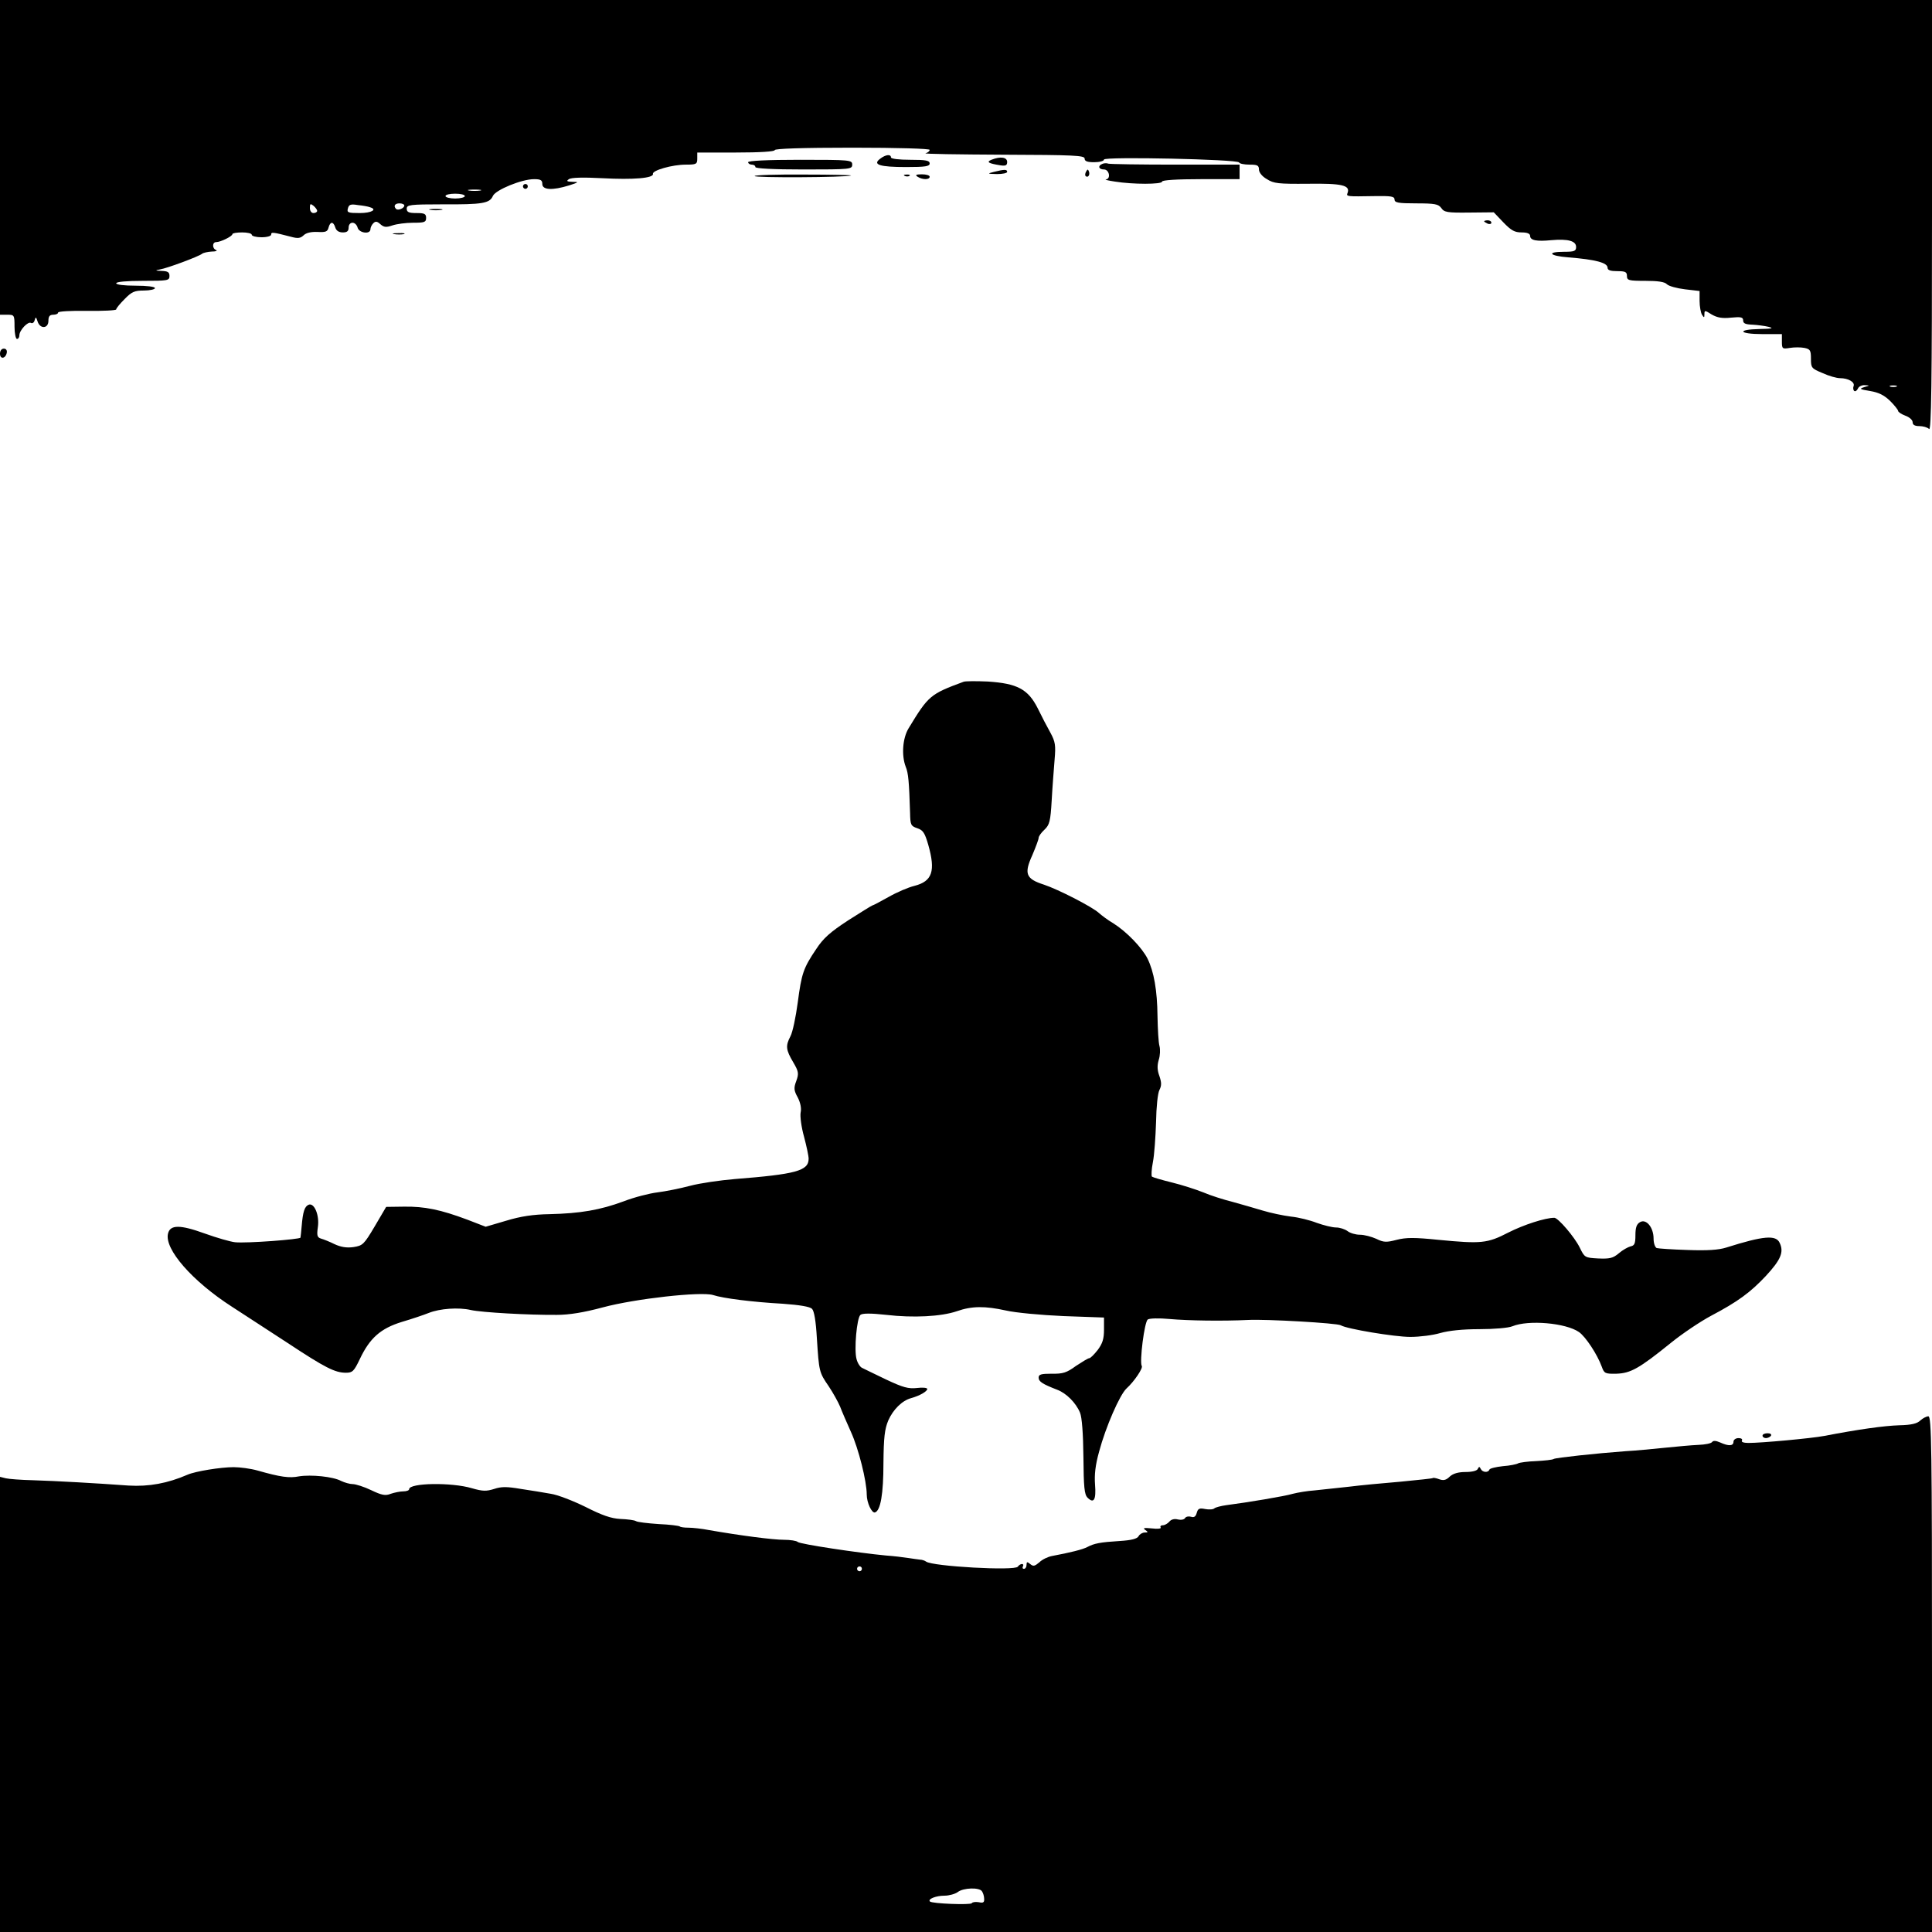
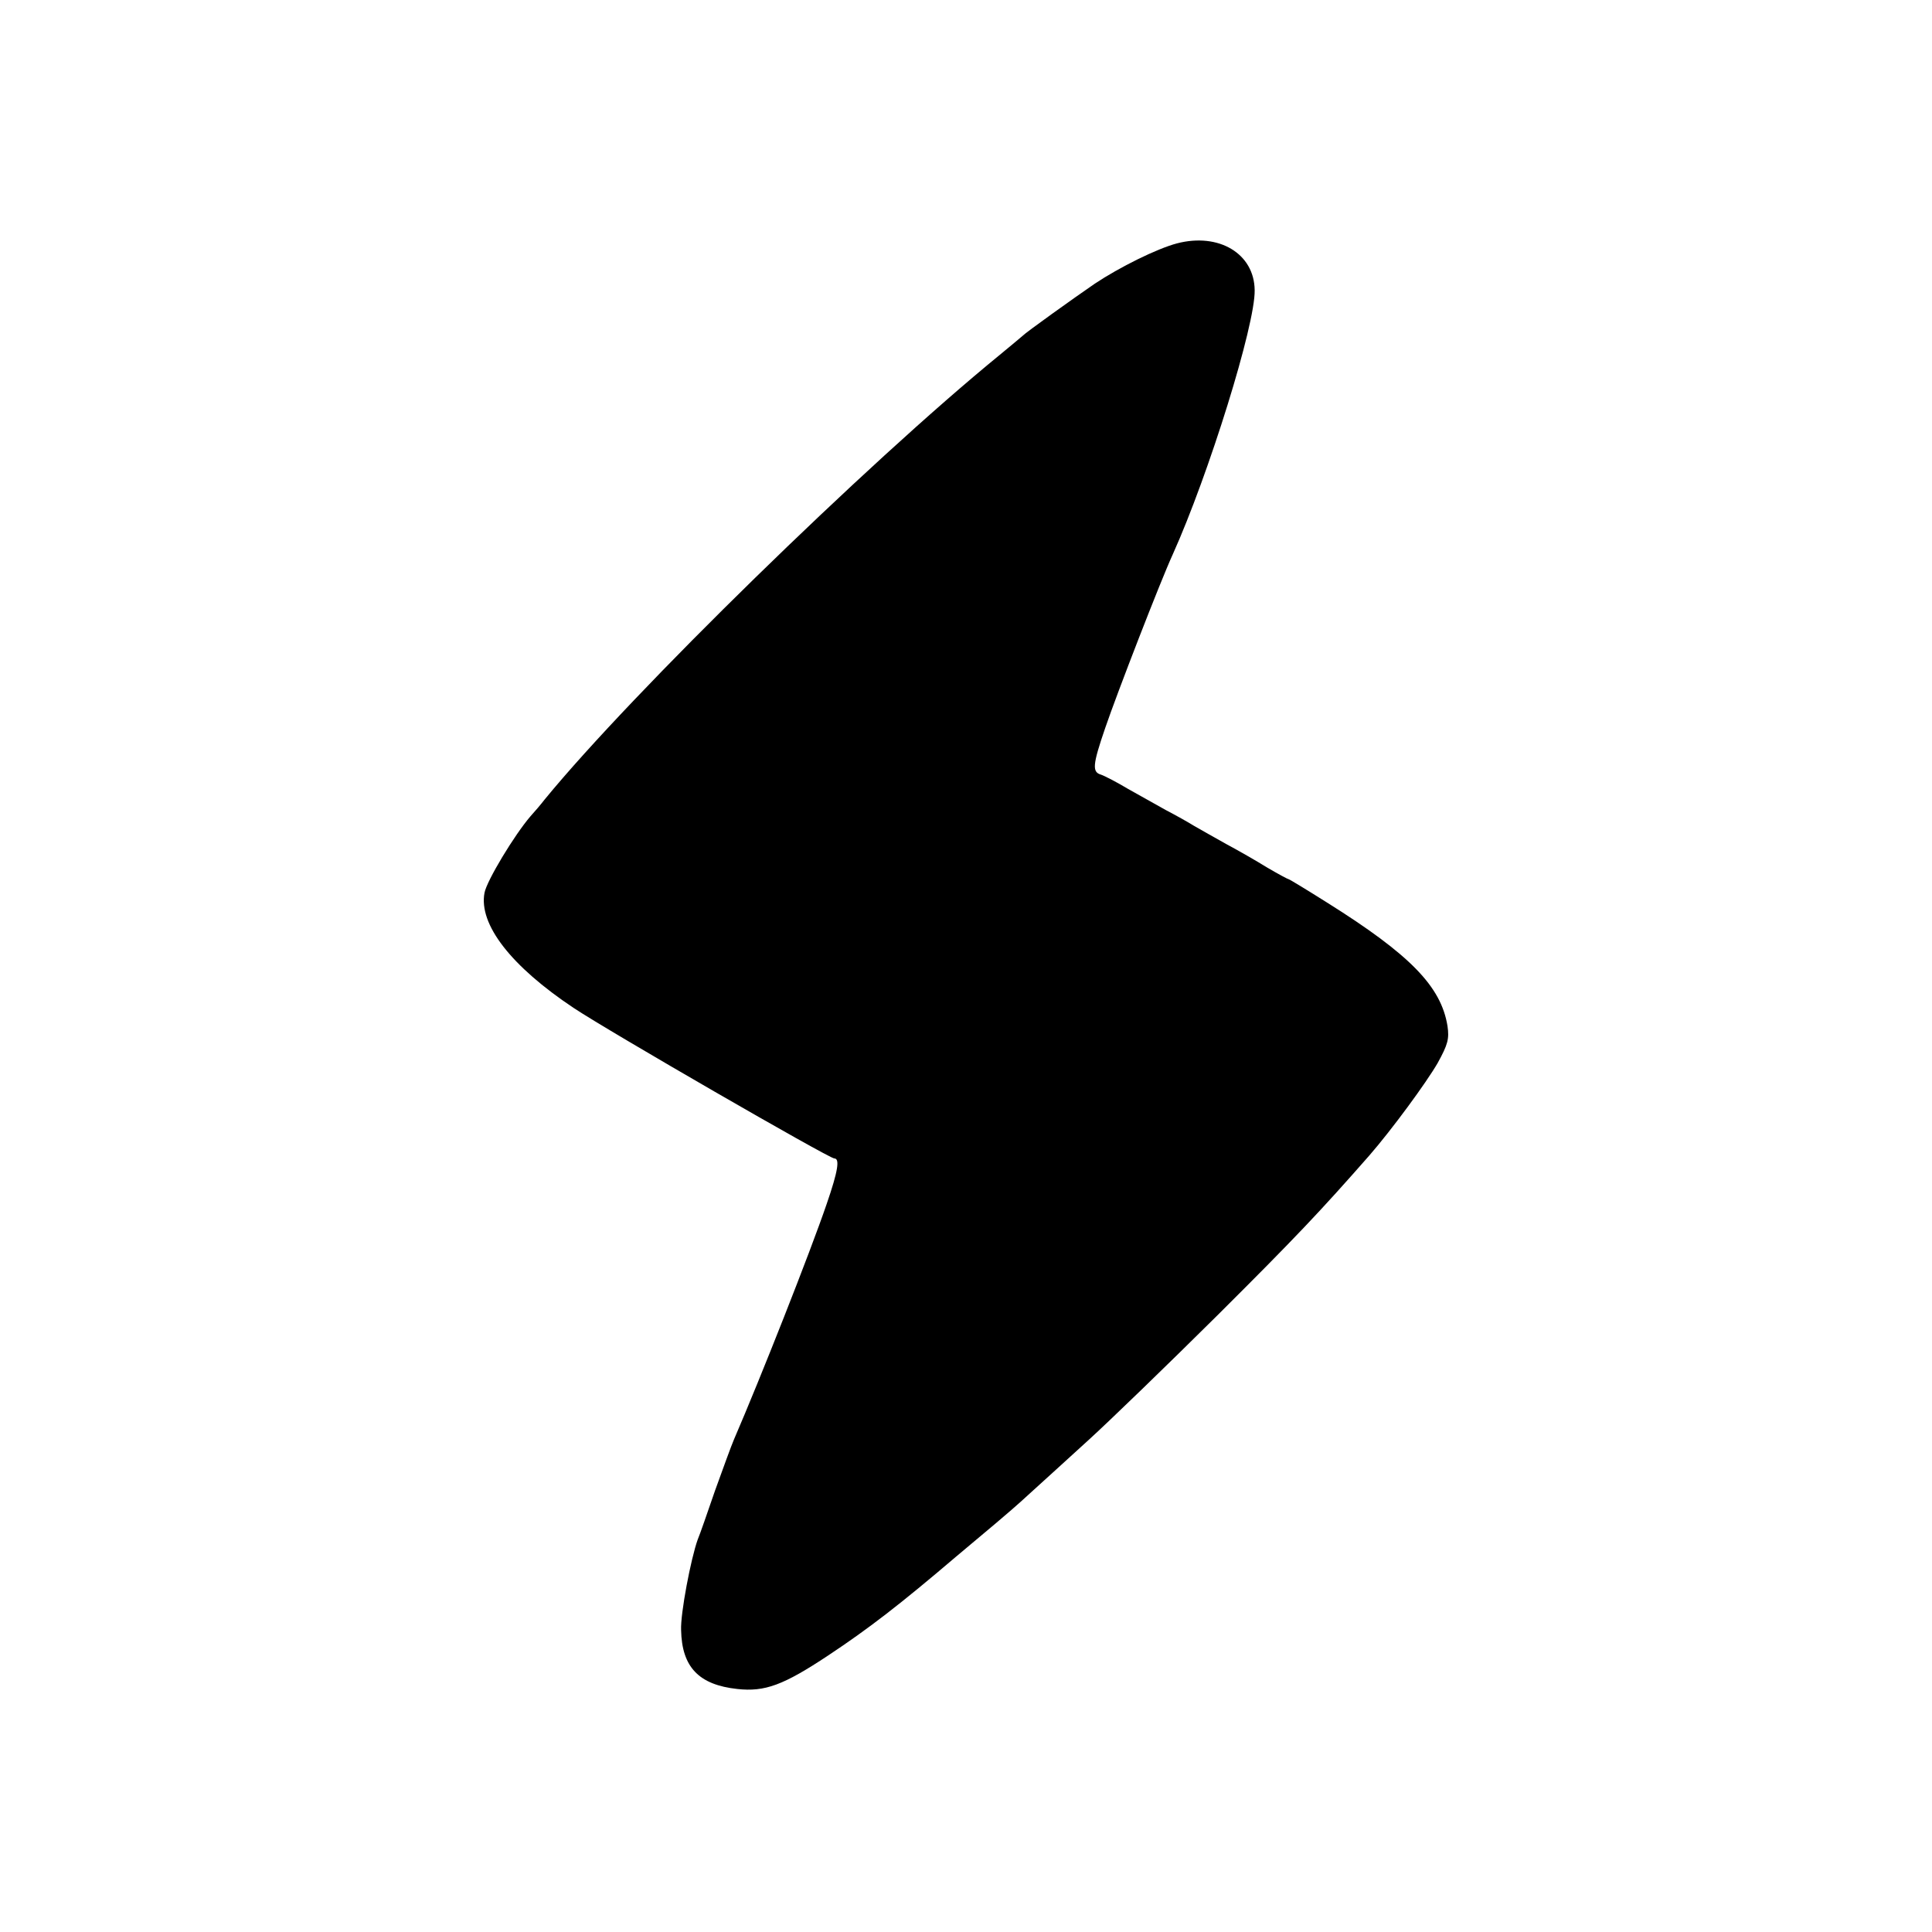
- <svg xmlns="http://www.w3.org/2000/svg" version="1.0" width="798pt" height="798pt" viewBox="0 0 798 798" preserveAspectRatio="xMidYMid meet">
-   <g transform="translate(0,798) scale(0.1,-0.1)" fill="#000000" stroke="none">
-     <path d="M0 7330 l0 -650 30 0 c29 0 30 -1 30 -50 0 -27 5 -50 10 -50 6 0 10 7 10 15 0 21 36 59 48 51 6 -3 13 2 15 11 4 15 6 15 12 -4 10 -33 45 -31 45 2 0 18 5 25 20 25 11 0 20 4 20 9 0 5 53 8 120 7 66 -1 120 2 120 6 0 5 16 24 35 43 29 30 41 35 80 35 25 0 45 5 45 10 0 6 -33 10 -80 10 -47 0 -80 4 -80 10 0 6 43 10 110 10 103 0 110 1 110 20 0 16 -7 20 -32 21 -27 1 -29 2 -8 6 31 5 162 54 175 65 5 4 23 8 40 9 16 0 24 3 18 6 -17 6 -17 33 0 33 18 0 67 24 67 33 0 4 18 7 40 7 22 0 40 -4 40 -10 0 -5 18 -10 40 -10 23 0 40 5 40 11 0 11 5 11 82 -9 29 -8 39 -6 52 6 10 10 30 15 57 14 34 -2 42 1 46 18 7 26 20 26 28 0 4 -13 15 -20 31 -20 17 0 24 5 24 20 0 12 7 20 16 20 9 0 18 -9 21 -20 6 -23 53 -29 53 -7 0 7 5 18 12 25 9 9 16 8 29 -4 15 -13 24 -14 50 -5 18 6 56 11 85 11 47 0 54 2 54 20 0 17 -7 20 -40 20 -32 0 -40 4 -40 18 0 16 12 18 148 18 165 -1 195 4 208 35 12 25 119 69 170 69 27 0 34 -4 34 -20 0 -25 42 -27 110 -6 41 13 42 15 15 15 -24 1 -27 3 -15 11 10 7 60 8 137 4 129 -7 214 0 210 18 -3 14 79 38 136 38 43 0 47 2 47 25 l0 25 160 0 c100 0 160 4 160 10 0 6 113 10 320 10 190 0 320 -4 320 -9 0 -5 -8 -12 -17 -14 -10 -3 134 -5 320 -6 292 -1 337 -3 337 -16 0 -11 11 -15 40 -15 22 0 40 5 40 11 0 13 553 1 558 -12 2 -5 21 -9 43 -9 32 0 39 -3 39 -20 0 -12 13 -29 33 -40 28 -18 47 -20 169 -19 140 2 176 -6 164 -38 -6 -15 -4 -15 112 -13 68 1 82 -1 82 -14 0 -13 15 -16 89 -16 78 0 92 -3 104 -19 12 -18 25 -20 115 -19 l102 1 40 -42 c32 -33 46 -41 75 -41 23 0 35 -5 35 -14 0 -19 27 -24 88 -18 68 6 102 -3 102 -28 0 -17 -7 -20 -50 -20 -74 0 -61 -17 18 -23 112 -9 162 -22 162 -43 0 -10 12 -14 40 -14 33 0 40 -3 40 -20 0 -18 7 -20 76 -20 51 0 80 -4 89 -14 8 -8 42 -17 75 -21 l60 -7 0 -41 c0 -23 5 -49 10 -57 8 -13 10 -13 10 2 0 17 2 17 30 -1 23 -13 43 -17 80 -13 41 4 50 2 50 -12 0 -12 10 -16 38 -17 20 -1 51 -5 67 -9 23 -6 15 -8 -37 -9 -97 -2 -86 -21 12 -21 l80 0 0 -31 c0 -30 2 -31 33 -26 18 3 45 3 60 0 24 -5 27 -10 27 -45 0 -37 2 -40 48 -59 26 -12 58 -21 72 -21 35 0 63 -17 56 -33 -3 -8 -1 -17 3 -20 5 -3 11 2 15 10 3 8 16 15 28 14 22 -1 22 -1 -2 -8 -22 -7 -18 -9 24 -16 36 -6 58 -17 83 -41 18 -18 33 -37 33 -41 0 -5 14 -14 30 -20 17 -6 30 -18 30 -27 0 -11 9 -16 28 -16 15 0 33 -5 40 -12 9 -9 12 186 12 880 l0 892 -3990 0 -3990 0 0 -650z m1983 -137 c-13 -2 -33 -2 -45 0 -13 2 -3 4 22 4 25 0 35 -2 23 -4z m-63 -23 c0 -5 -18 -10 -40 -10 -22 0 -40 5 -40 10 0 6 18 10 40 10 22 0 40 -4 40 -10z m-610 -61 c0 -5 -7 -9 -15 -9 -9 0 -15 9 -15 21 0 18 2 19 15 9 8 -7 15 -16 15 -21z m218 15 c32 -9 7 -24 -42 -24 -48 0 -54 2 -49 19 4 16 11 19 41 14 21 -2 43 -6 50 -9z m142 7 c0 -11 -26 -22 -34 -14 -12 12 -5 23 14 23 11 0 20 -4 20 -9z m6163 -748 c-7 -2 -19 -2 -25 0 -7 3 -2 5 12 5 14 0 19 -2 13 -5z" />
-     <path d="M3635 7324 c-32 -24 -2 -34 108 -34 80 0 97 3 97 15 0 12 -16 15 -80 15 -47 0 -80 4 -80 10 0 14 -22 12 -45 -6z" />
-     <path d="M4095 7320 c-22 -9 -13 -15 38 -23 21 -3 27 0 27 14 0 20 -28 24 -65 9z" />
-     <path d="M3090 7310 c0 -5 7 -10 15 -10 8 0 15 -4 15 -10 0 -6 73 -10 200 -10 193 0 200 1 200 20 0 19 -7 20 -215 20 -137 0 -215 -4 -215 -10z" />
-     <path d="M4553 7303 c-20 -8 -15 -23 7 -23 22 0 29 -39 8 -41 -7 -1 10 -5 37 -9 74 -12 195 -12 195 0 0 6 60 10 160 10 l160 0 0 30 0 30 -264 0 c-145 0 -270 2 -278 4 -7 3 -19 2 -25 -1z" />
-     <path d="M4105 7270 c-28 -7 -27 -8 13 -9 23 0 42 4 42 9 0 11 -11 11 -55 0z" />
-     <path d="M4486 7271 c-4 -7 -5 -15 -2 -18 9 -9 19 4 14 18 -4 11 -6 11 -12 0z" />
-     <path d="M3117 7253 c-5 -8 378 -6 398 2 6 2 -81 4 -192 4 -111 1 -204 -2 -206 -6z" />
-     <path d="M3738 7253 c7 -3 16 -2 19 1 4 3 -2 6 -13 5 -11 0 -14 -3 -6 -6z" />
-     <path d="M3790 7250 c20 -13 50 -13 50 0 0 6 -15 10 -32 10 -25 0 -29 -3 -18 -10z" />
-     <path d="M2160 7210 c0 -5 5 -10 10 -10 6 0 10 5 10 10 0 6 -4 10 -10 10 -5 0 -10 -4 -10 -10z" />
-     <path d="M1778 7113 c12 -2 32 -2 45 0 12 2 2 4 -23 4 -25 0 -35 -2 -22 -4z" />
-     <path d="M6130 7066 c0 -2 7 -6 15 -10 8 -3 15 -1 15 4 0 6 -7 10 -15 10 -8 0 -15 -2 -15 -4z" />
-     <path d="M1628 7013 c12 -2 30 -2 40 0 9 3 -1 5 -23 4 -22 0 -30 -2 -17 -4z" />
-     <path d="M0 6519 c0 -24 23 -21 28 4 2 10 -3 17 -12 17 -10 0 -16 -9 -16 -21z" />
-     <path d="M3980 5164 c-138 -51 -145 -57 -227 -192 -25 -41 -30 -112 -12 -159 11 -26 14 -63 18 -191 1 -49 3 -54 30 -63 24 -8 31 -20 45 -68 31 -109 17 -151 -57 -170 -25 -6 -72 -26 -107 -46 -34 -19 -64 -35 -67 -35 -2 0 -47 -28 -99 -61 -75 -49 -103 -74 -132 -118 -54 -80 -61 -101 -77 -222 -8 -60 -21 -122 -30 -139 -21 -40 -19 -56 11 -107 23 -39 24 -47 13 -78 -11 -29 -10 -39 6 -68 11 -21 16 -45 12 -62 -3 -16 3 -61 14 -100 10 -38 19 -79 19 -91 0 -50 -52 -64 -305 -84 -60 -5 -144 -17 -185 -28 -41 -11 -102 -23 -134 -27 -33 -4 -96 -20 -140 -37 -97 -36 -179 -50 -306 -53 -67 -1 -120 -9 -179 -27 l-85 -25 -75 29 c-112 42 -177 55 -261 54 l-75 -1 -47 -80 c-45 -76 -50 -80 -88 -86 -28 -4 -52 0 -78 12 -20 10 -45 20 -56 23 -16 5 -18 13 -13 48 7 49 -15 101 -38 92 -17 -7 -24 -29 -29 -89 -2 -22 -4 -43 -5 -47 -1 -7 -222 -24 -270 -19 -19 2 -75 18 -125 36 -102 37 -143 37 -152 0 -16 -64 100 -197 265 -303 47 -30 150 -98 229 -149 156 -103 196 -123 241 -123 27 0 33 6 57 56 41 87 86 127 174 154 41 12 91 29 111 37 45 18 123 24 174 12 45 -10 240 -21 355 -20 51 0 112 10 190 31 134 36 405 66 455 51 43 -14 163 -29 288 -36 70 -5 112 -12 121 -21 9 -9 16 -51 20 -121 9 -138 9 -141 49 -199 18 -27 39 -65 47 -84 7 -19 28 -67 45 -105 31 -68 65 -203 65 -258 0 -34 21 -78 34 -74 23 7 35 76 35 204 1 106 5 140 20 176 20 45 57 82 94 92 36 10 67 28 67 38 0 5 -19 7 -42 4 -36 -4 -58 2 -128 35 -47 23 -92 44 -99 48 -8 3 -19 20 -23 36 -11 38 1 171 16 183 8 7 44 7 107 0 112 -13 226 -7 291 15 62 22 117 22 203 3 39 -9 145 -19 238 -23 l167 -6 0 -50 c0 -38 -6 -57 -26 -84 -15 -19 -30 -34 -35 -34 -5 0 -29 -15 -55 -32 -38 -28 -54 -33 -100 -32 -44 0 -54 -3 -54 -16 0 -17 17 -27 76 -50 38 -14 78 -54 95 -95 8 -19 13 -87 14 -183 1 -125 4 -155 17 -168 26 -26 36 -9 31 54 -3 40 1 80 17 137 27 101 85 234 113 260 32 29 69 84 63 93 -10 16 11 184 25 192 7 5 47 6 89 2 78 -7 221 -9 325 -4 74 4 369 -13 383 -22 24 -15 223 -48 287 -48 39 0 94 7 124 16 36 10 92 16 162 16 59 0 120 5 136 12 66 27 220 14 275 -24 27 -19 75 -91 94 -143 10 -28 14 -30 61 -29 58 2 93 21 224 127 48 39 123 89 166 112 112 59 163 97 227 165 61 66 75 98 57 136 -15 34 -66 30 -221 -19 -32 -10 -78 -13 -160 -10 -63 2 -121 6 -127 8 -7 3 -13 20 -13 39 0 46 -30 83 -56 68 -14 -8 -19 -22 -19 -54 0 -35 -4 -43 -20 -46 -11 -3 -33 -15 -49 -29 -24 -20 -37 -23 -85 -21 -55 3 -56 4 -76 45 -21 43 -89 123 -105 123 -38 0 -127 -29 -190 -61 -87 -45 -112 -47 -289 -30 -98 10 -133 10 -172 0 -42 -11 -54 -11 -84 4 -20 9 -50 17 -68 17 -18 0 -41 7 -51 15 -11 8 -32 15 -48 15 -15 0 -51 9 -79 19 -28 11 -76 23 -107 26 -32 4 -84 15 -117 25 -33 10 -89 26 -125 36 -36 9 -90 26 -120 39 -30 12 -89 31 -130 41 -41 10 -78 21 -82 24 -3 3 -2 30 4 60 6 30 11 105 13 165 1 63 7 120 14 133 9 18 9 30 0 57 -9 24 -10 43 -3 67 6 18 7 44 3 58 -4 14 -7 69 -8 122 -1 108 -15 185 -41 238 -23 46 -87 112 -141 146 -24 14 -50 34 -60 43 -27 25 -167 97 -227 117 -75 24 -83 45 -48 122 14 33 26 65 26 71 0 7 11 22 24 34 21 20 25 34 30 122 3 55 9 130 12 168 5 58 3 73 -17 110 -13 23 -37 69 -53 102 -40 79 -85 102 -206 110 -47 2 -92 2 -100 -1z" />
-     <path d="M7932 2113 c-13 -13 -37 -19 -87 -20 -63 -2 -170 -17 -310 -44 -53 -10 -258 -29 -313 -29 -20 0 -31 4 -27 10 3 6 -3 10 -14 10 -12 0 -21 -7 -21 -15 0 -18 -20 -19 -55 -3 -18 8 -29 8 -33 2 -4 -6 -29 -11 -57 -12 -27 -1 -90 -7 -140 -12 -49 -5 -121 -12 -160 -14 -123 -9 -288 -27 -297 -32 -6 -4 -38 -7 -73 -9 -34 -1 -68 -6 -74 -9 -6 -4 -35 -10 -64 -12 -28 -3 -53 -9 -55 -14 -5 -14 -29 -12 -36 3 -5 10 -7 10 -12 0 -3 -8 -24 -13 -50 -13 -30 0 -52 -6 -66 -19 -15 -15 -26 -17 -43 -11 -13 5 -25 7 -27 5 -1 -2 -62 -8 -133 -15 -72 -6 -168 -15 -215 -21 -47 -5 -110 -12 -140 -15 -30 -2 -71 -9 -90 -14 -33 -10 -189 -36 -275 -47 -22 -3 -44 -9 -49 -13 -5 -5 -22 -6 -38 -3 -24 5 -30 2 -35 -16 -4 -15 -11 -20 -23 -16 -10 3 -21 1 -25 -5 -4 -7 -17 -9 -30 -6 -14 4 -28 0 -35 -9 -7 -8 -19 -15 -27 -15 -8 0 -12 -4 -9 -9 4 -5 -12 -7 -36 -4 -32 3 -39 2 -28 -6 13 -9 13 -11 -2 -11 -9 0 -21 -7 -25 -15 -6 -11 -30 -17 -78 -20 -81 -5 -106 -10 -134 -25 -19 -10 -71 -23 -146 -37 -16 -3 -40 -14 -52 -26 -19 -16 -25 -18 -38 -7 -12 10 -15 10 -15 -4 0 -9 -5 -16 -11 -16 -5 0 -7 4 -4 10 3 5 2 10 -4 10 -5 0 -13 -5 -17 -11 -11 -18 -352 1 -379 21 -5 4 -17 8 -25 8 -8 1 -31 4 -50 7 -19 3 -60 8 -90 10 -116 11 -355 47 -365 56 -5 5 -31 9 -57 9 -45 0 -177 17 -309 40 -30 6 -69 10 -85 10 -17 0 -33 2 -36 5 -3 3 -42 8 -88 10 -45 3 -87 8 -93 12 -6 4 -35 8 -64 9 -39 2 -76 15 -145 50 -51 25 -115 50 -143 54 -27 5 -83 14 -123 20 -59 10 -81 10 -111 0 -32 -10 -47 -10 -92 3 -84 25 -259 22 -259 -4 0 -5 -11 -9 -24 -9 -14 0 -37 -5 -52 -10 -22 -9 -37 -6 -81 15 -29 14 -64 25 -76 25 -12 0 -33 6 -48 13 -33 18 -124 27 -174 19 -40 -8 -76 -3 -171 24 -28 8 -73 14 -99 14 -53 0 -158 -17 -190 -31 -83 -36 -160 -50 -244 -45 -137 10 -299 19 -395 22 -48 1 -99 5 -112 8 l-24 6 0 -940 0 -940 3990 0 3990 0 0 1065 c0 940 -2 1065 -15 1065 -8 0 -23 -8 -33 -17z m-4372 -613 c0 -5 -4 -10 -10 -10 -5 0 -10 5 -10 10 0 6 5 10 10 10 6 0 10 -4 10 -10z m496 -1332 c5 -7 9 -21 9 -31 1 -15 -4 -18 -22 -14 -13 2 -26 1 -29 -4 -5 -8 -165 -2 -173 7 -10 10 25 24 60 24 19 0 44 7 55 15 23 18 90 20 100 3z" />
-     <path d="M7280 2050 c0 -5 6 -10 14 -10 8 0 18 5 21 10 3 6 -3 10 -14 10 -12 0 -21 -4 -21 -10z" />
+ <svg xmlns="http://www.w3.org/2000/svg" version="1.0" width="512pt" height="512pt" viewBox="0 0 512 512" preserveAspectRatio="xMidYMid meet">
+   <g transform="translate(0,512) scale(0.1,-0.1)" fill="#000000" stroke="none">
+     <path d="M3119 4475 c-53 -14 -152 -63 -218 -107 -54 -37 -184 -130 -191 -138 -3 -3 -30 -25 -60 -50 -355 -290 -974 -895 -1206 -1178 -10 -13 -27 -33 -38 -45 -43 -50 -116 -171 -122 -203 -16 -84 71 -195 236 -305 93 -62 677 -399 691 -399 15 0 10 -33 -20 -120 -44 -129 -176 -463 -246 -625 -7 -16 -29 -77 -50 -135 -20 -58 -40 -116 -46 -130 -18 -50 -46 -196 -44 -240 2 -98 47 -145 149 -156 73 -8 122 10 241 89 107 71 190 135 339 262 39 33 87 73 106 89 19 16 60 51 90 79 30 27 100 91 155 141 55 50 208 198 340 329 208 207 275 278 404 425 60 69 151 193 181 245 27 49 31 64 26 98 -17 105 -99 189 -319 327 -54 34 -100 62 -102 62 -2 0 -28 14 -57 31 -29 18 -78 46 -108 62 -30 17 -68 38 -85 48 -16 10 -50 29 -75 42 -25 14 -70 39 -100 56 -30 18 -63 35 -72 38 -24 7 -23 25 11 124 31 91 146 388 179 460 95 211 219 609 217 700 -1 97 -95 153 -206 124z" />
  </g>
</svg>
